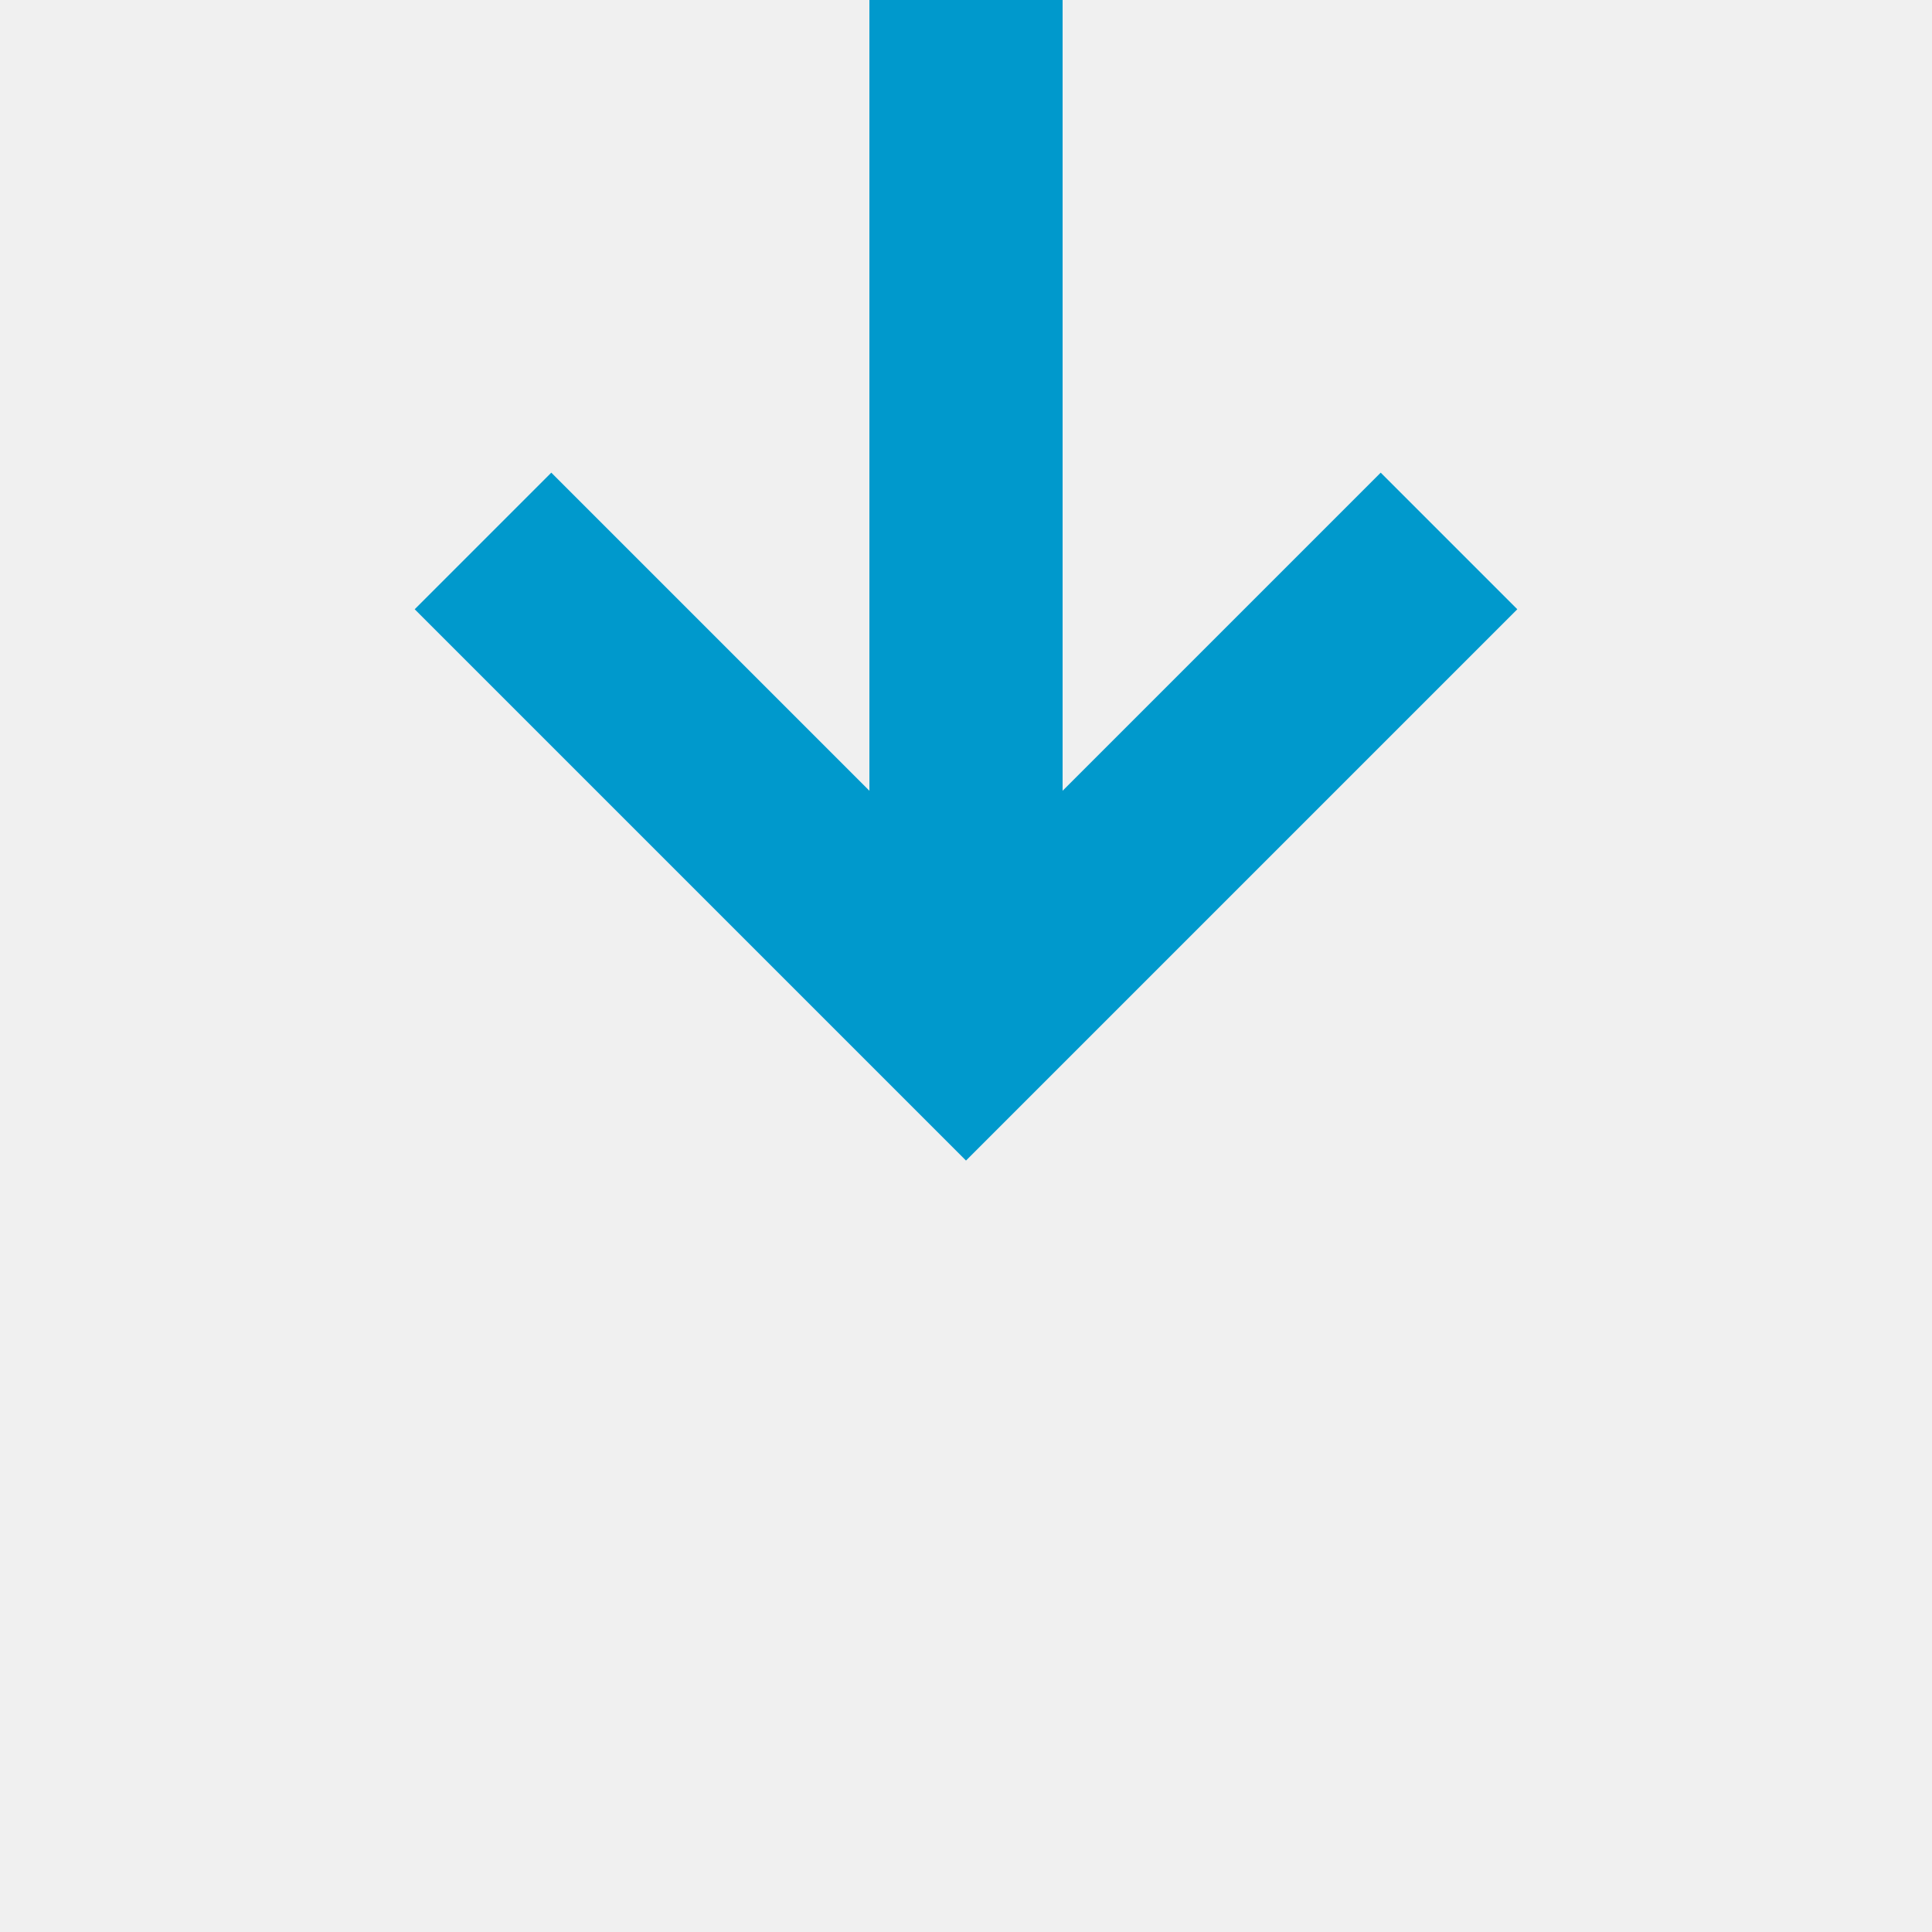
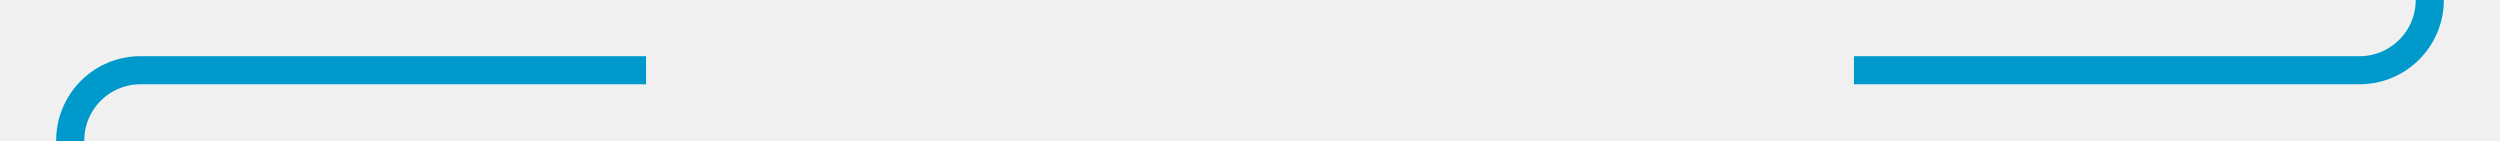
- <svg xmlns="http://www.w3.org/2000/svg" version="1.1" width="20px" height="20px" preserveAspectRatio="xMinYMid meet" viewBox="153 1056  20 18">
-   <path d="M 163 996  L 163 1065  " stroke-width="2" stroke="#0099cc" fill="none" />
-   <path d="M 167.293 1059.893  L 163 1064.186  L 158.707 1059.893  L 157.293 1061.307  L 162.293 1066.307  L 163 1067.014  L 163.707 1066.307  L 168.707 1061.307  L 167.293 1059.893  Z " fill-rule="nonzero" fill="#0099cc" stroke="none" />
+ <svg xmlns="http://www.w3.org/2000/svg" version="1.1" width="178px" height="10px" preserveAspectRatio="xMinYMid meet" viewBox="292 1556  178 8">
+   <defs>
+     <mask fill="white" id="clip12">
+       <path d="M 338 1537  L 424 1537  L 424 1583  L 338 1583  Z M 287 1524  L 468 1524  L 468 1606  L 287 1606  Z " fill-rule="evenodd" />
+     </mask>
+   </defs>
+   <path d="M 465 1524  L 465 1555  A 5 5 0 0 1 460 1560 L 302 1560  A 5 5 0 0 0 297 1565 L 297 1594  " stroke-width="2" stroke="#0099cc" fill="none" mask="url(#clip12)" />
+   <path d="M 301.293 1588.893  L 297 1593.186  L 292.707 1588.893  L 291.293 1590.307  L 296.293 1595.307  L 297 1596.014  L 297.707 1595.307  L 302.707 1590.307  L 301.293 1588.893  Z " fill-rule="nonzero" fill="#0099cc" stroke="none" mask="url(#clip12)" />
</svg>
